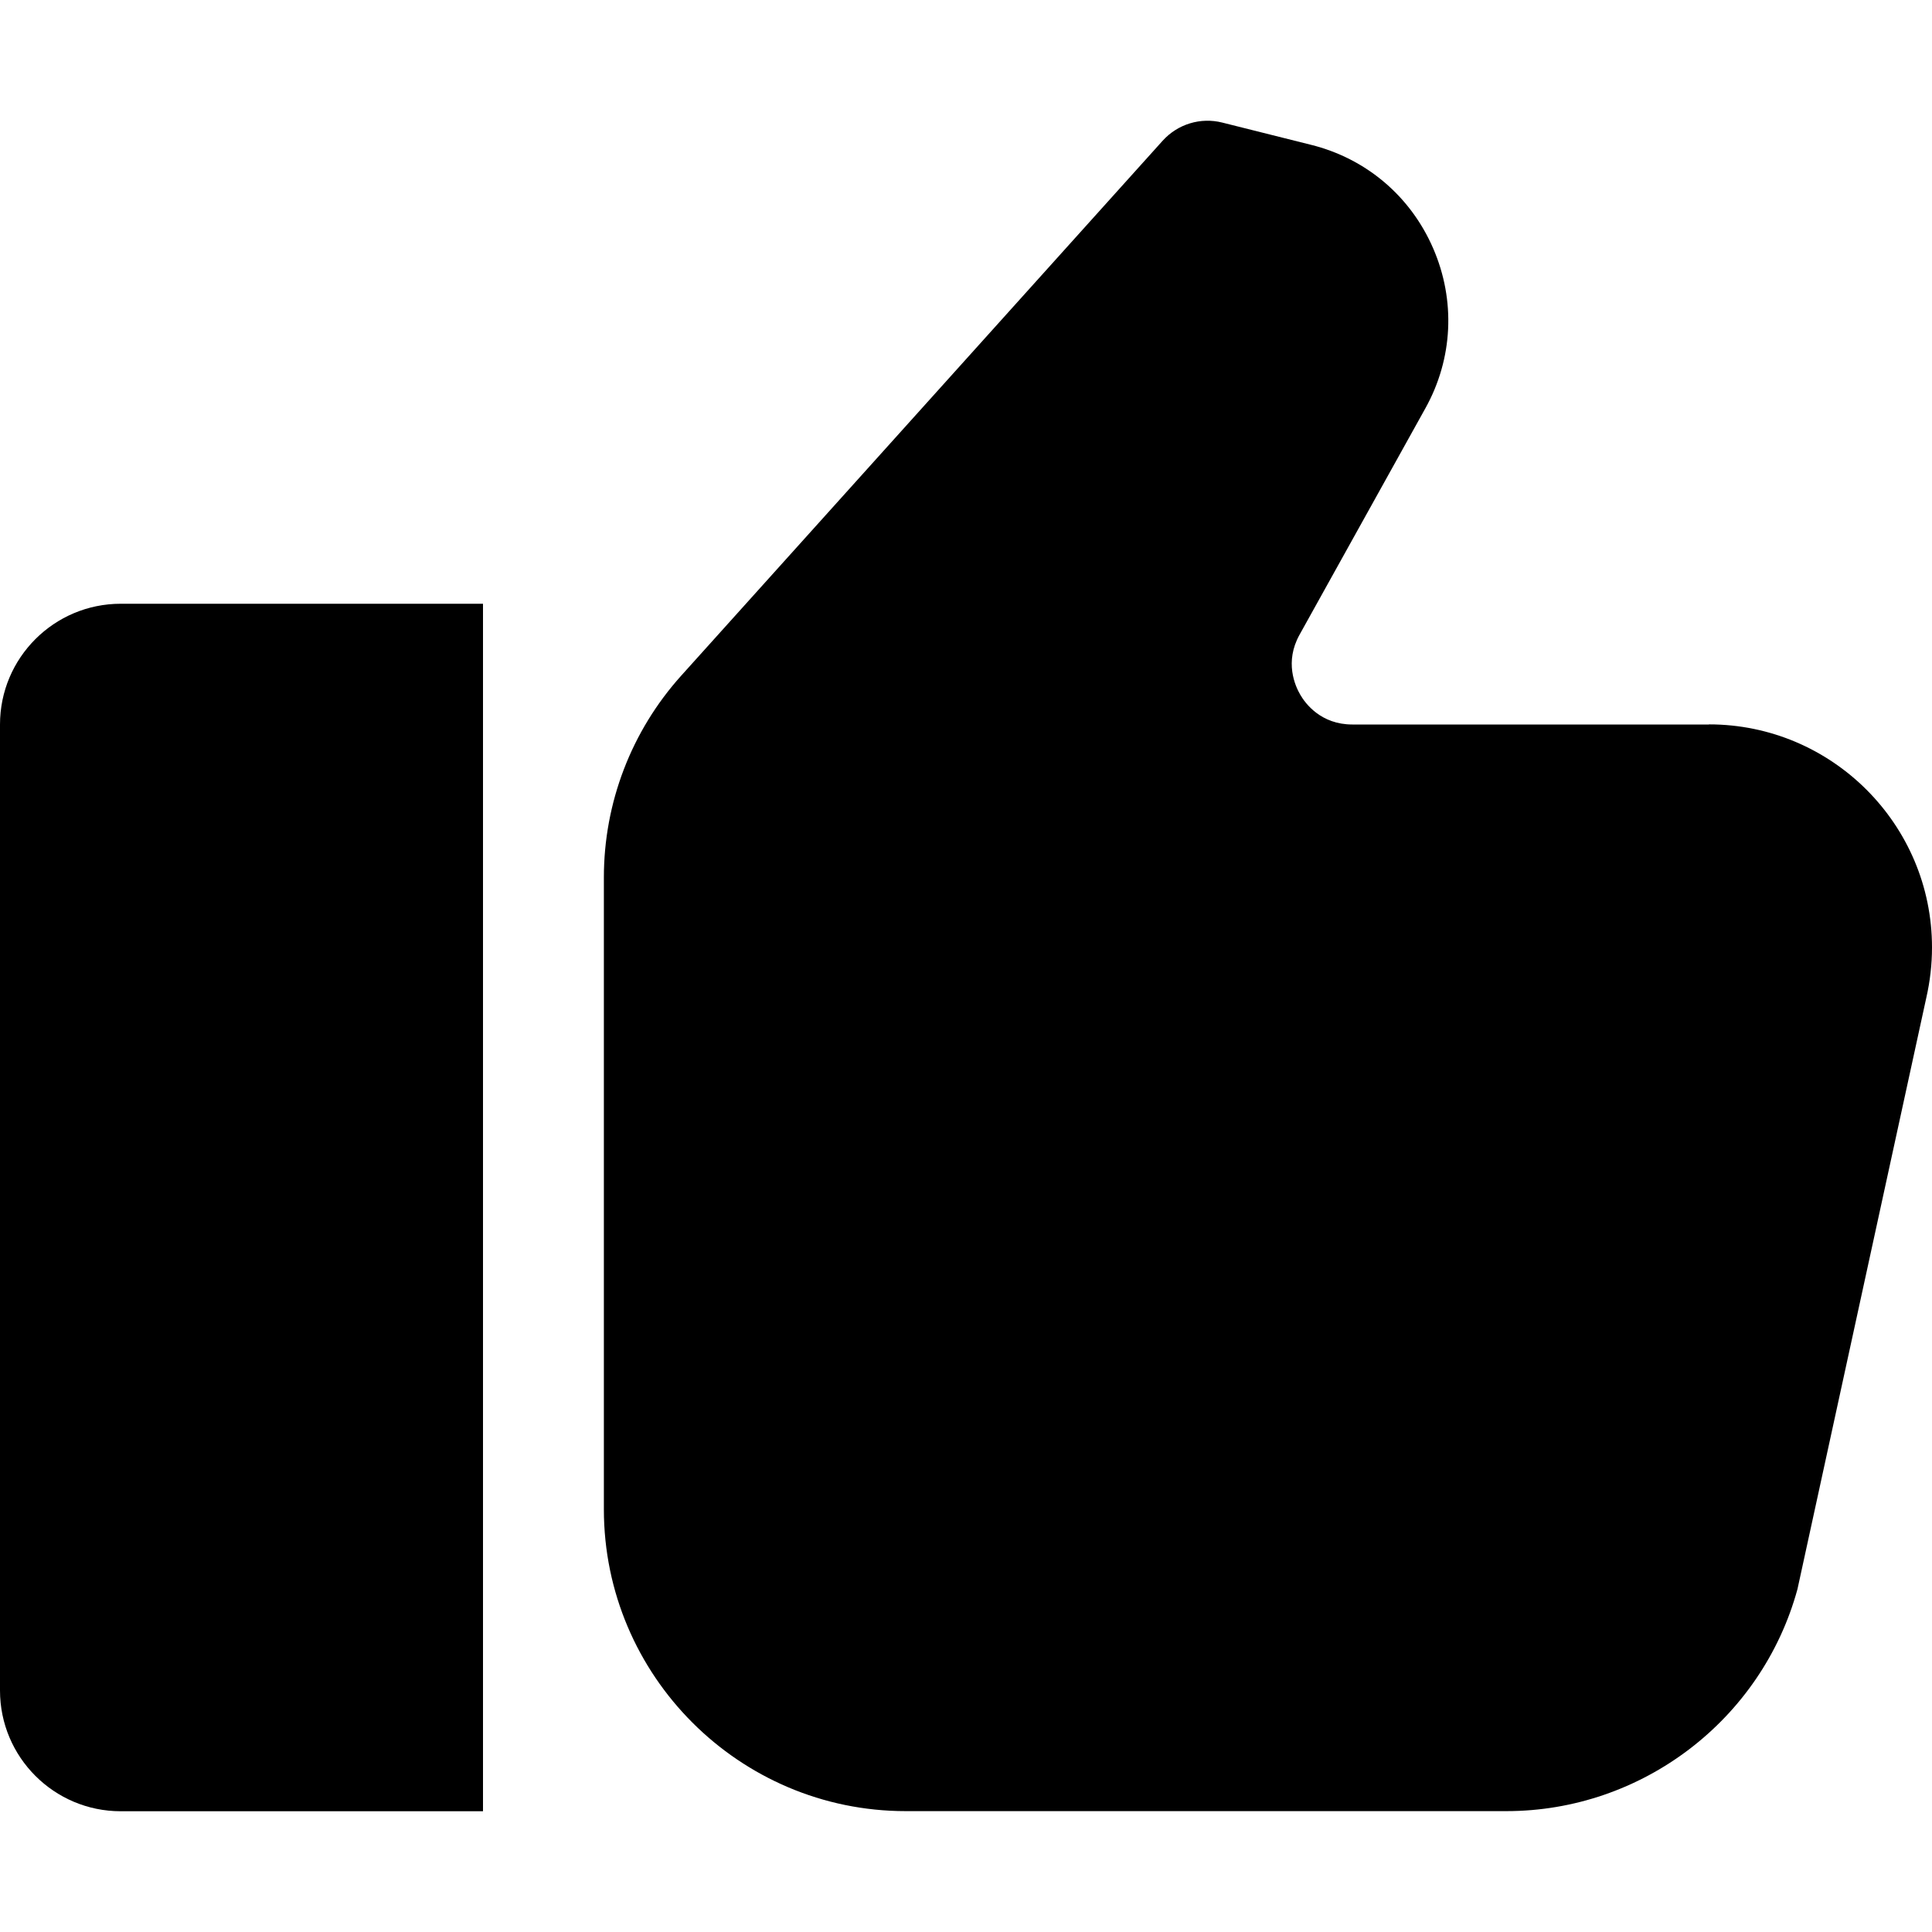
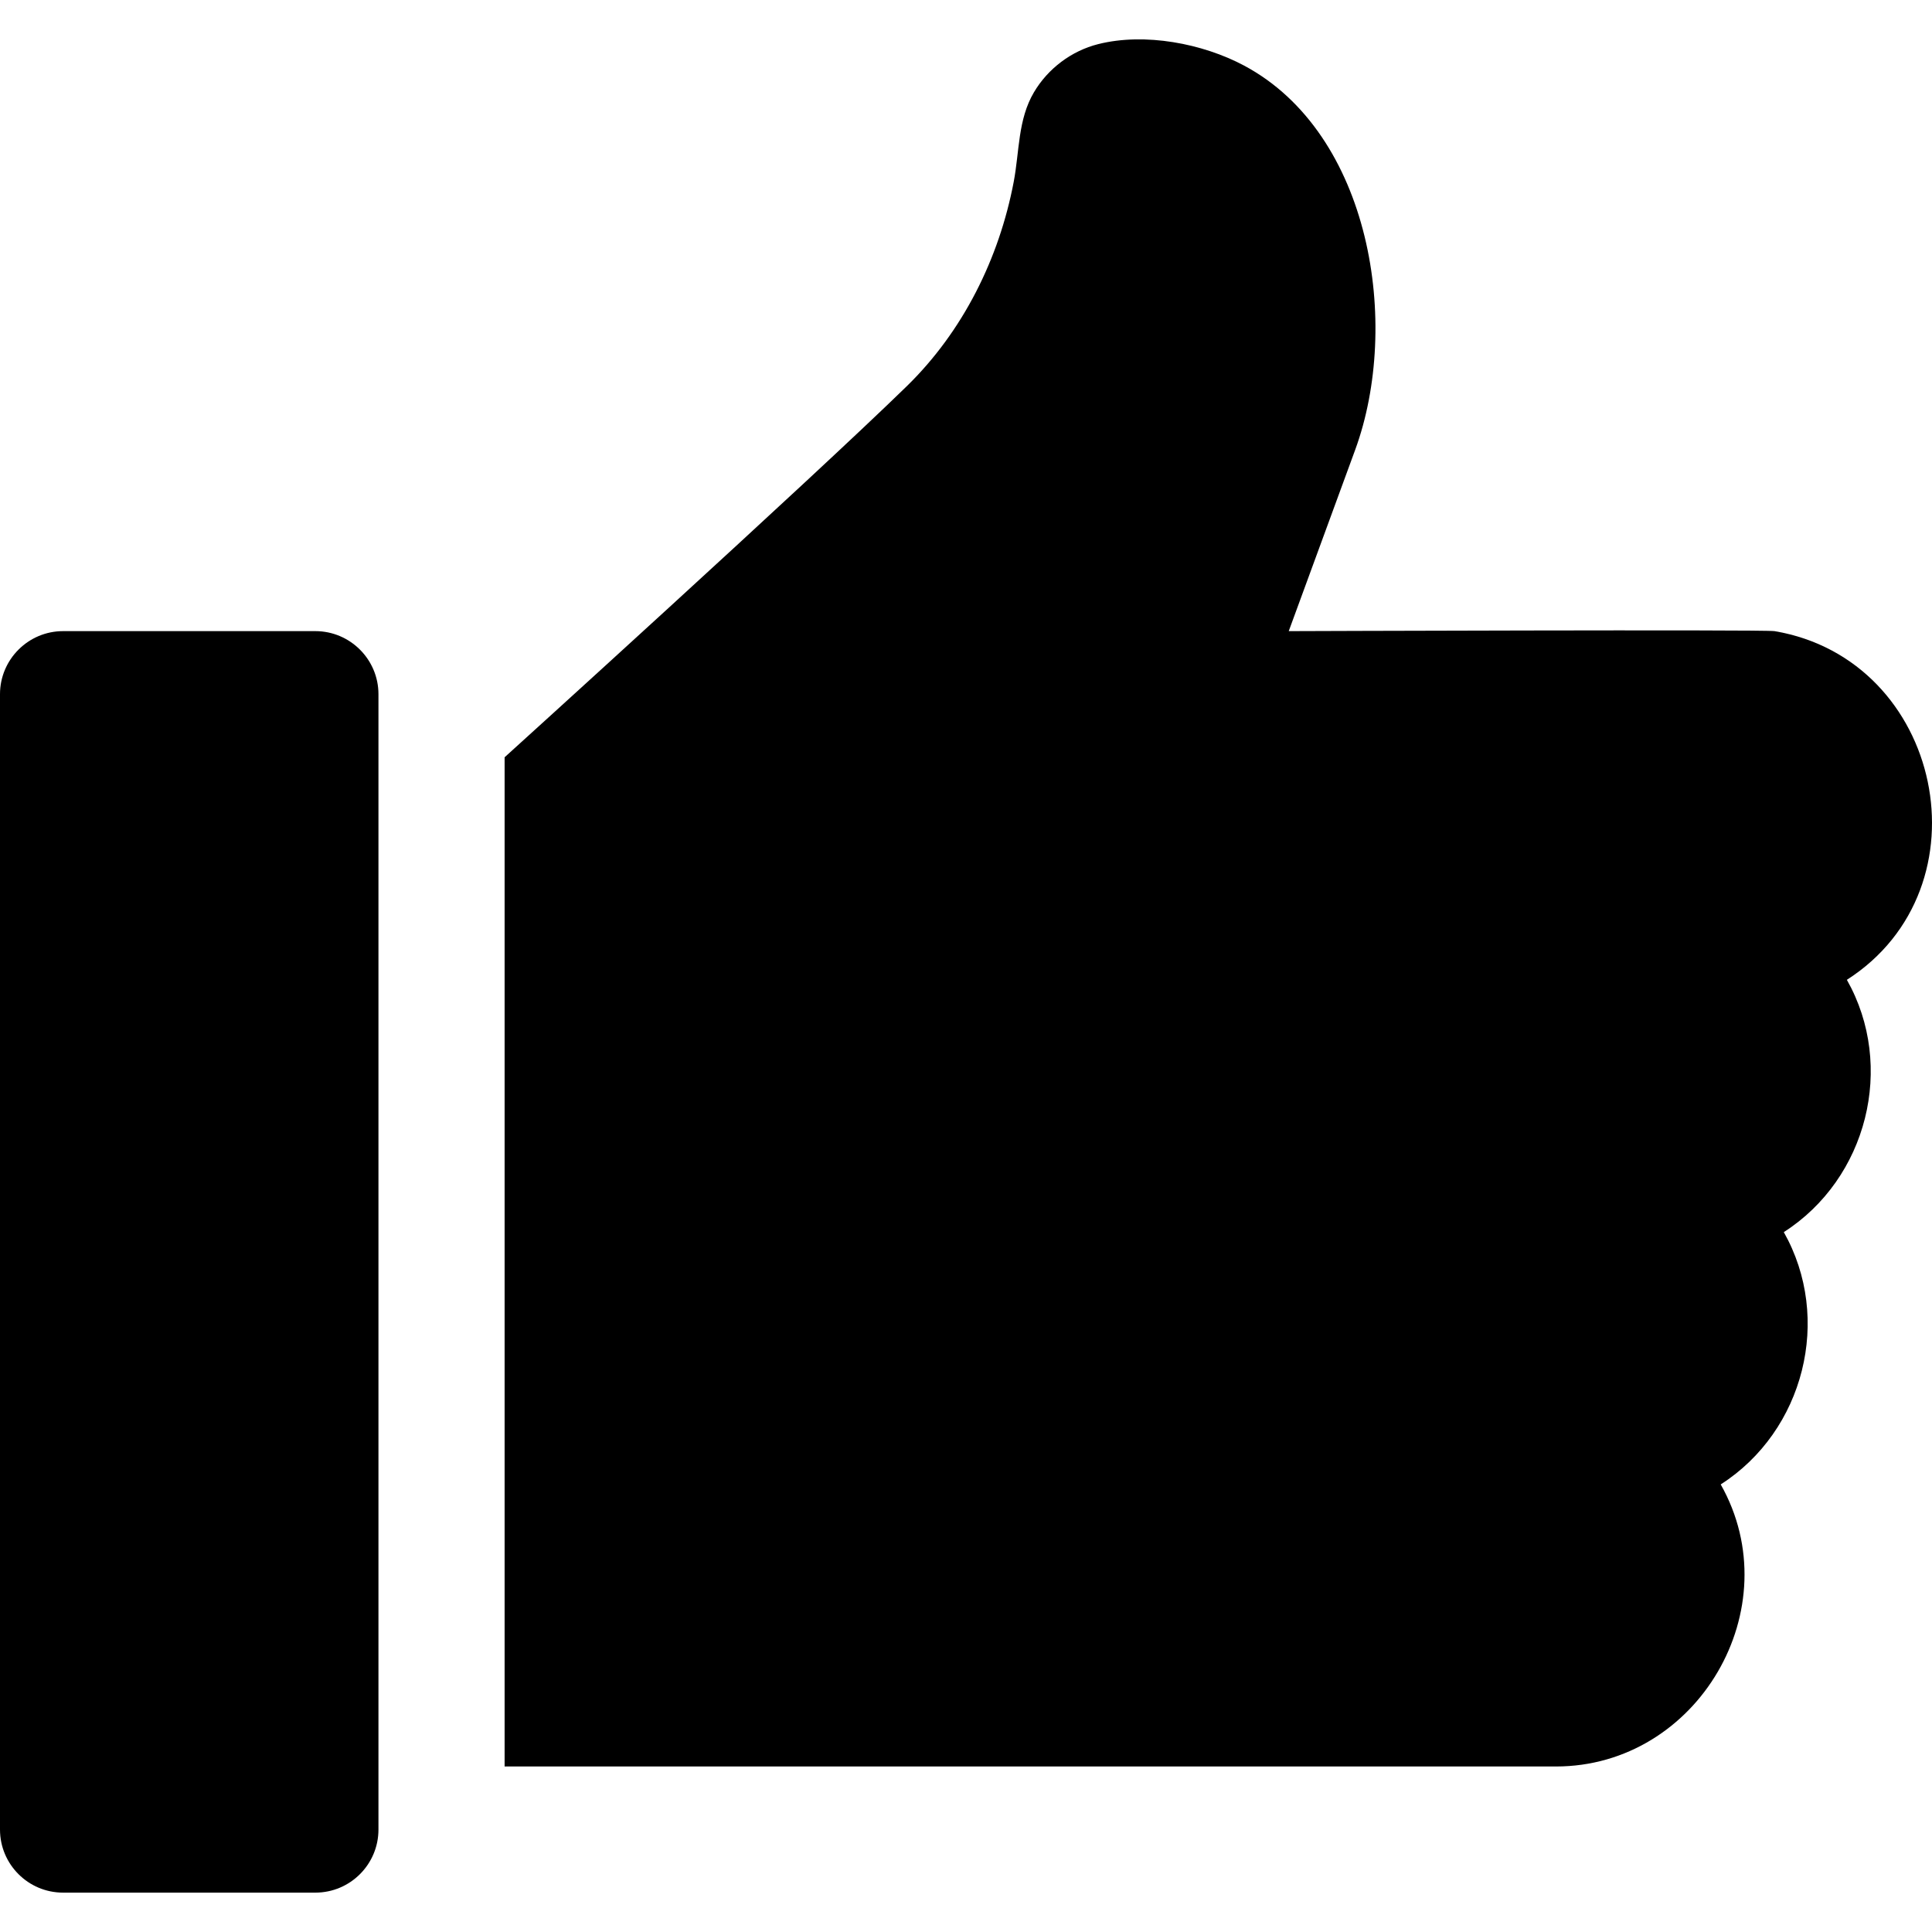
- <svg xmlns="http://www.w3.org/2000/svg" height="512" viewBox="0 0 16 16" width="512">
-   <path d="m0 1v8c0 .552.448 1 1 1h3v-10h-3c-.552 0-1 .448-1 1z" transform="translate(0 5)" />
-   <path d="m9.153 5.03h-2.954c-.258 0-.388-.172-.431-.247-.043-.074-.131-.271-.006-.496l1.042-1.875c.229-.411.252-.894.065-1.325-.187-.432-.556-.745-1.013-.858l-.734-.184c-.179-.045-.368.012-.493.15l-3.987 4.43c-.414.46-.641 1.054-.641 1.672v5.232c0 1.378 1.122 2.5 2.5 2.5l4.974-0c1.123 0 2.115-.756 2.411-1.839l1.067-4.898c.031-.136.047-.276.047-.416 0-1.018-.829-1.847-1.847-1.847z" transform="translate(5 .97)" />
+ <svg xmlns="http://www.w3.org/2000/svg" version="1.1" id="Layer_1" x="0px" y="0px" viewBox="0 0 511.999 511.999" style="enable-background:new 0 0 511.999 511.999;" xml:space="preserve">
+   <g>
+     <g>
+       <path d="M83.578,167.256H16.716C7.524,167.256,0,174.742,0,183.971v300.881c0,9.225,7.491,16.713,16.716,16.713h66.862    c9.225,0,16.716-7.489,16.716-16.713V183.971C100.294,174.742,92.769,167.256,83.578,167.256z" />
+     </g>
+   </g>
+   <g>
+     <g>
+       <path d="M470.266,167.256c-2.692-0.456-128.739,0-128.739,0l17.606-48.032c12.148-33.174,4.283-83.827-29.424-101.835    c-10.975-5.864-26.309-8.809-38.672-5.697c-7.09,1.784-13.321,6.478-17.035,12.767c-4.271,7.233-3.83,15.676-5.351,23.696    c-3.857,20.342-13.469,39.683-28.354,54.2c-25.952,25.311-106.571,98.331-106.571,98.331v267.45h278.593    c37.592,0.022,62.228-41.958,43.687-74.749c22.101-14.155,29.66-43.97,16.716-66.862c22.102-14.155,29.66-43.97,16.716-66.862    C527.572,235.24,514.823,174.792,470.266,167.256z" />
+     </g>
+   </g>
+   <g>
+ </g>
+   <g>
+ </g>
+   <g>
+ </g>
+   <g>
+ </g>
+   <g>
+ </g>
+   <g>
+ </g>
+   <g>
+ </g>
+   <g>
+ </g>
+   <g>
+ </g>
+   <g>
+ </g>
+   <g>
+ </g>
+   <g>
+ </g>
+   <g>
+ </g>
+   <g>
+ </g>
+   <g>
+ </g>
</svg>
